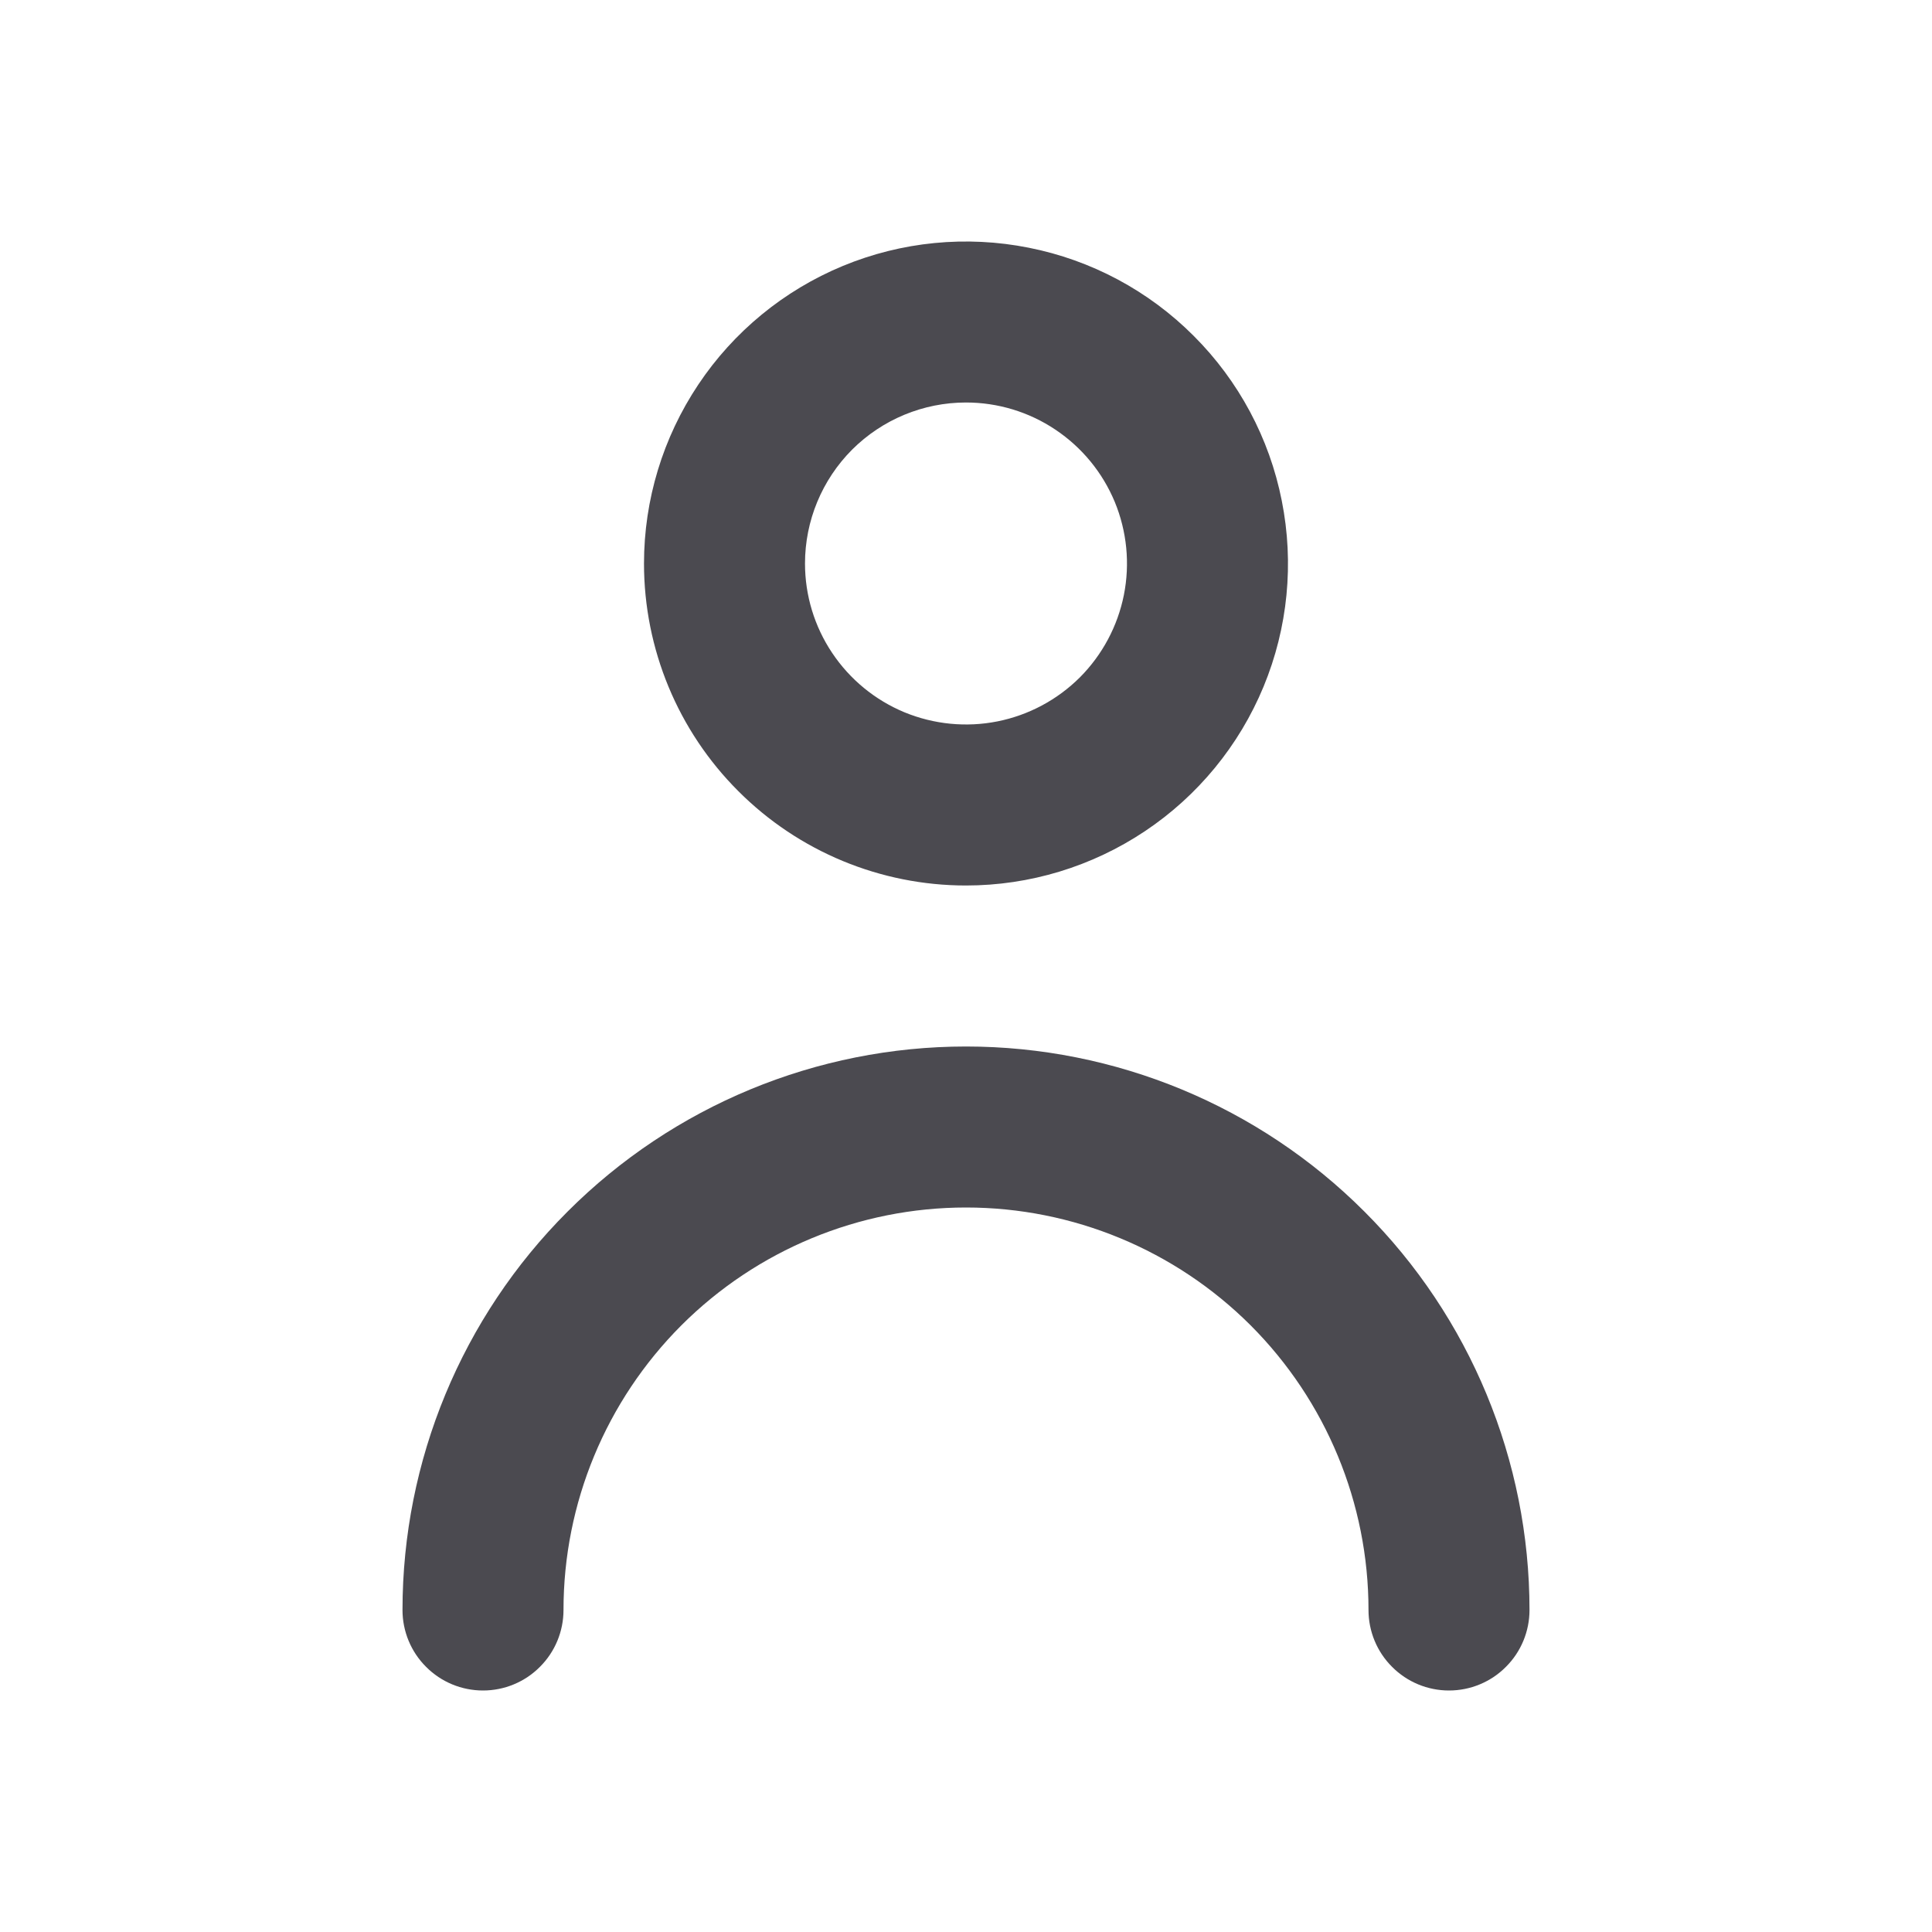
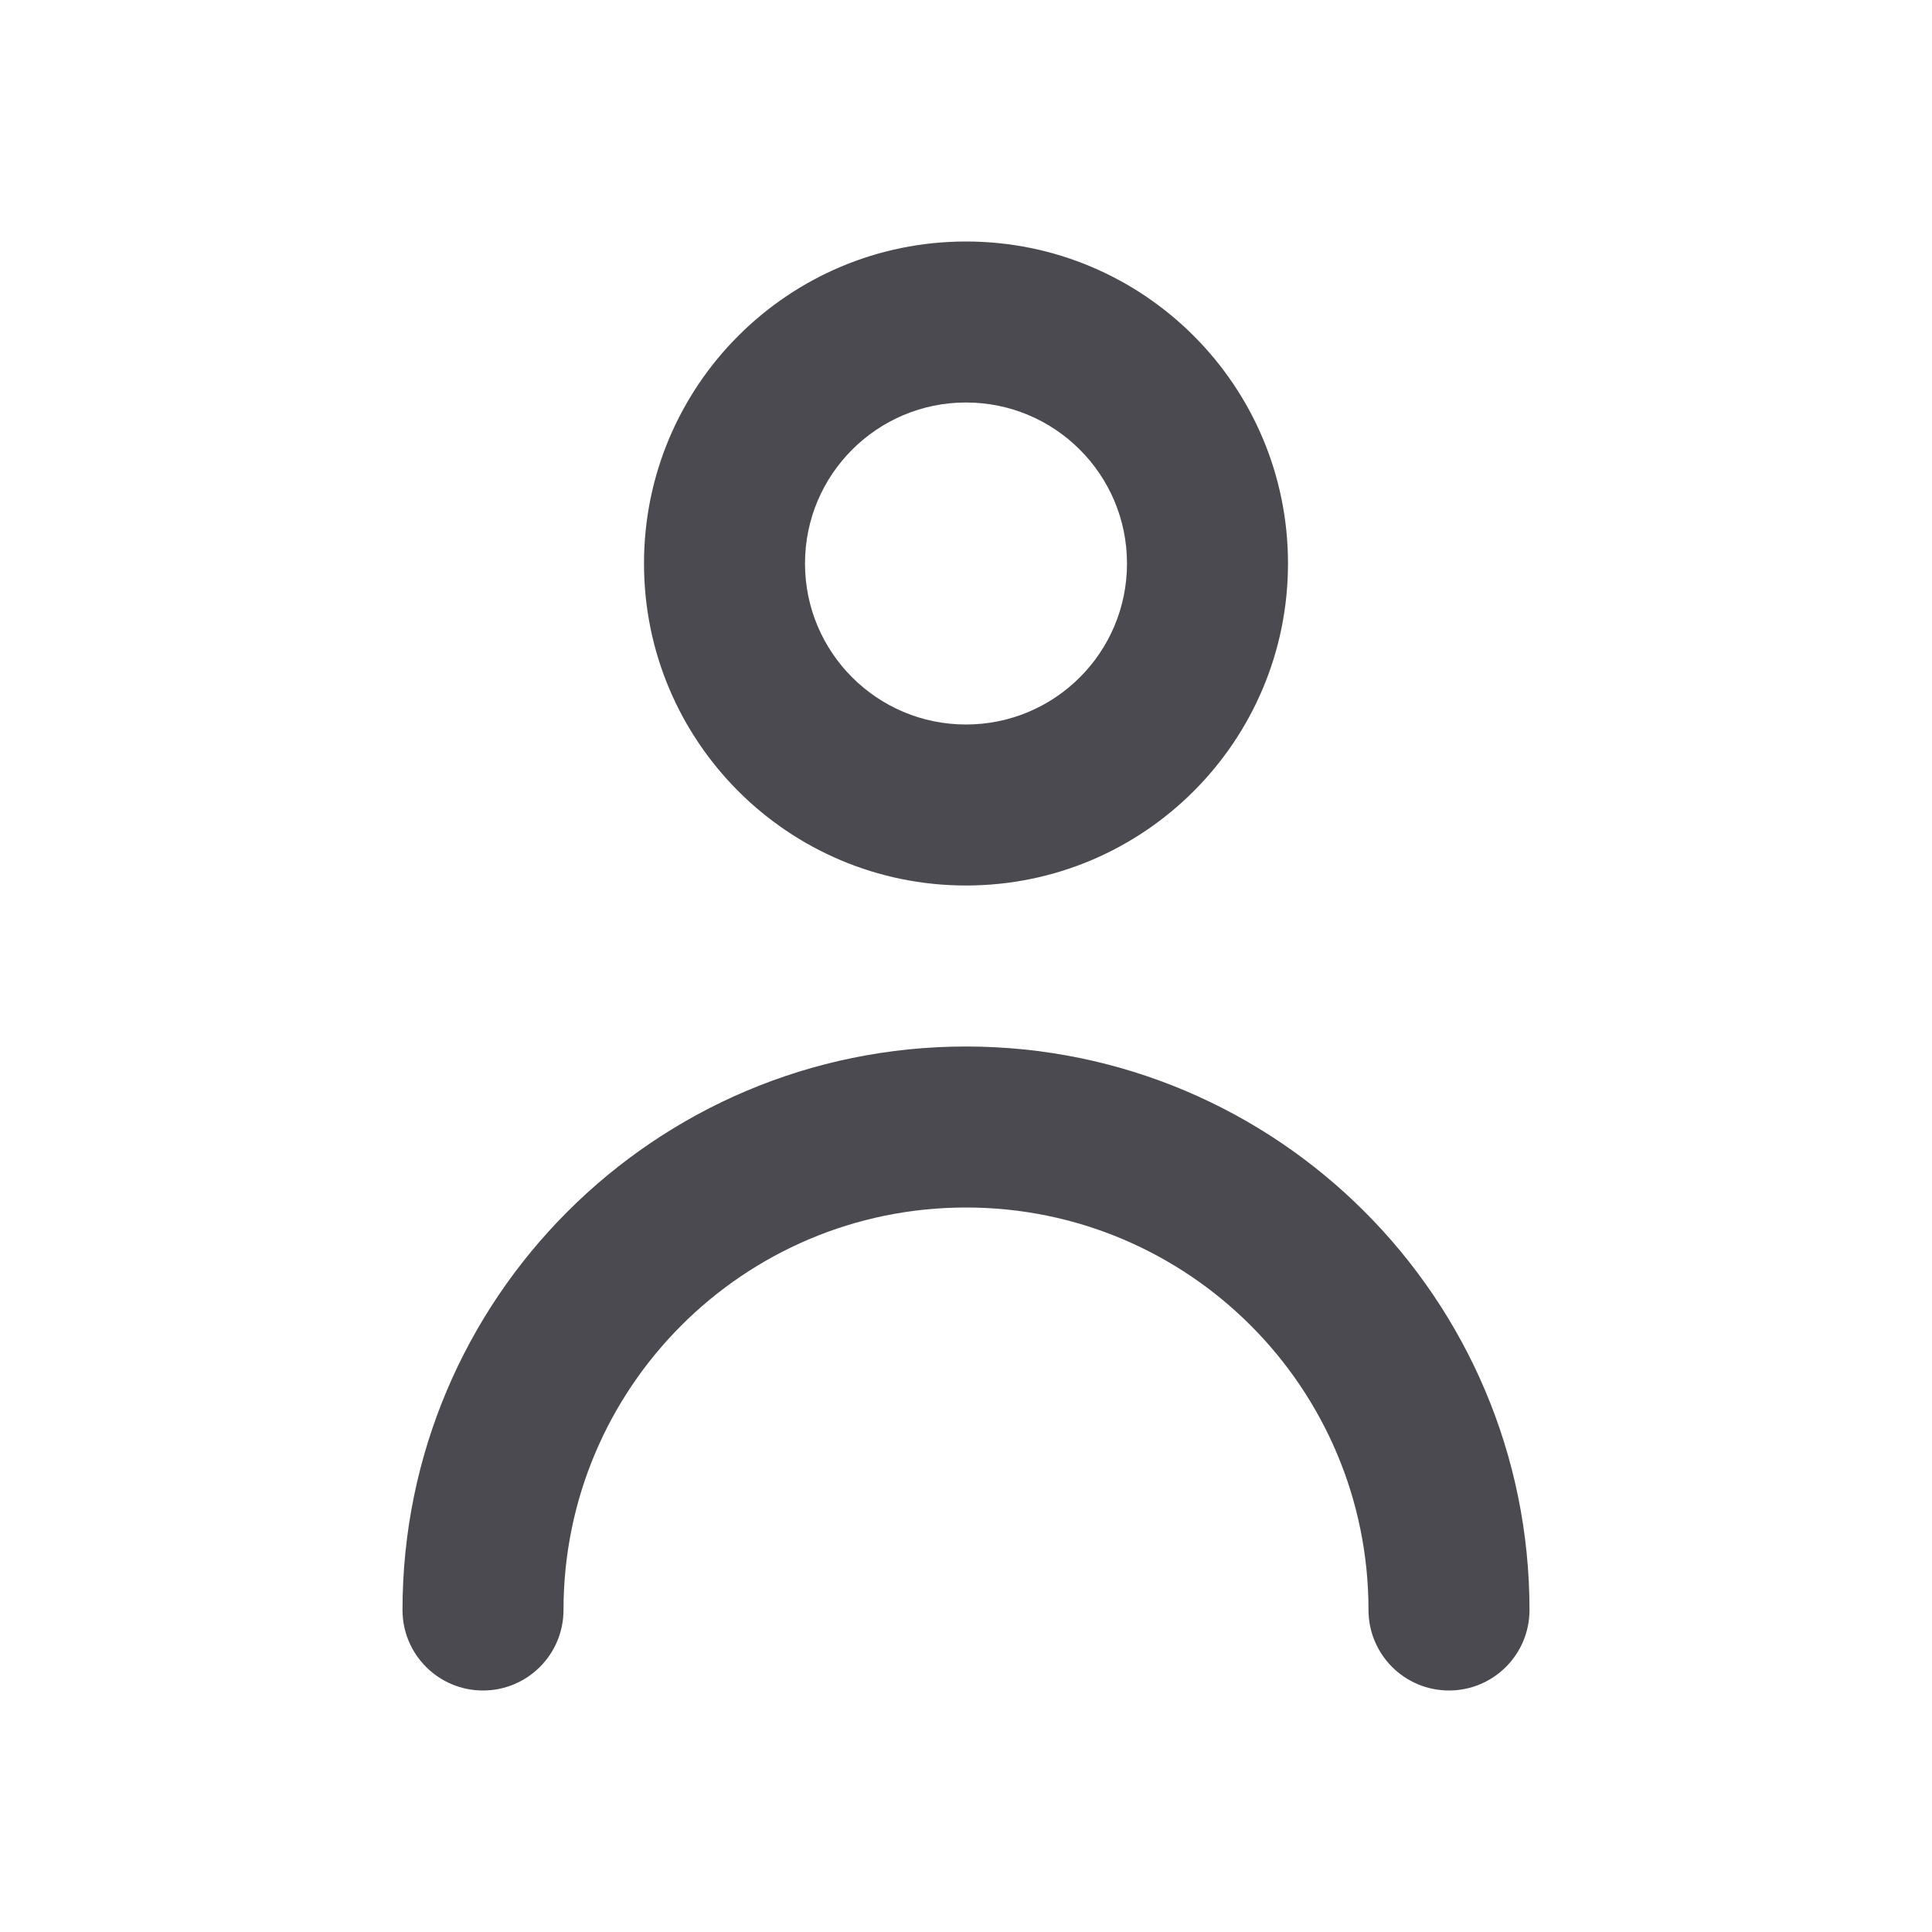
- <svg xmlns="http://www.w3.org/2000/svg" width="18" height="18" viewBox="0 0 18 18" fill="none">
-   <path d="M9 8.25C9.593 8.25 10.173 8.074 10.667 7.744C11.16 7.415 11.545 6.946 11.772 6.398C11.999 5.85 12.058 5.247 11.942 4.665C11.827 4.083 11.541 3.548 11.121 3.129C10.702 2.709 10.167 2.423 9.585 2.308C9.003 2.192 8.4 2.251 7.852 2.478C7.304 2.705 6.835 3.09 6.506 3.583C6.176 4.077 6 4.657 6 5.25C6 6.046 6.316 6.809 6.879 7.371C7.441 7.934 8.204 8.25 9 8.25ZM9 3.75C9.297 3.75 9.587 3.838 9.833 4.003C10.08 4.168 10.272 4.402 10.386 4.676C10.499 4.95 10.529 5.252 10.471 5.543C10.413 5.834 10.27 6.101 10.061 6.311C9.851 6.52 9.584 6.663 9.293 6.721C9.002 6.779 8.7 6.749 8.426 6.636C8.152 6.522 7.918 6.33 7.753 6.083C7.588 5.837 7.5 5.547 7.5 5.25C7.5 4.852 7.658 4.471 7.939 4.189C8.221 3.908 8.602 3.75 9 3.75Z" fill="#4B4A50" />
-   <path d="M9 9.75C7.608 9.75 6.272 10.303 5.288 11.288C4.303 12.272 3.75 13.608 3.75 15C3.75 15.199 3.829 15.39 3.97 15.53C4.11 15.671 4.301 15.75 4.5 15.75C4.699 15.75 4.89 15.671 5.03 15.53C5.171 15.39 5.25 15.199 5.25 15C5.25 14.005 5.645 13.052 6.348 12.348C7.052 11.645 8.005 11.25 9 11.25C9.995 11.25 10.948 11.645 11.652 12.348C12.355 13.052 12.75 14.005 12.75 15C12.75 15.199 12.829 15.39 12.97 15.53C13.11 15.671 13.301 15.75 13.5 15.75C13.699 15.75 13.89 15.671 14.03 15.53C14.171 15.39 14.25 15.199 14.25 15C14.25 13.608 13.697 12.272 12.712 11.288C11.728 10.303 10.392 9.75 9 9.75Z" fill="#4B4A50" />
+ <svg xmlns="http://www.w3.org/2000/svg" width="18" height="18" fill="none">
+   <path d="M9 8.25a3 3 0 100-6 3 3 0 000 6zm0-4.5a1.5 1.5 0 110 3 1.5 1.5 0 010-3zm0 6A5.25 5.25 0 003.75 15a.75.75 0 101.5 0 3.75 3.75 0 017.5 0 .75.75 0 101.5 0A5.25 5.25 0 009 9.75z" fill="#4B4A50" />
</svg>
